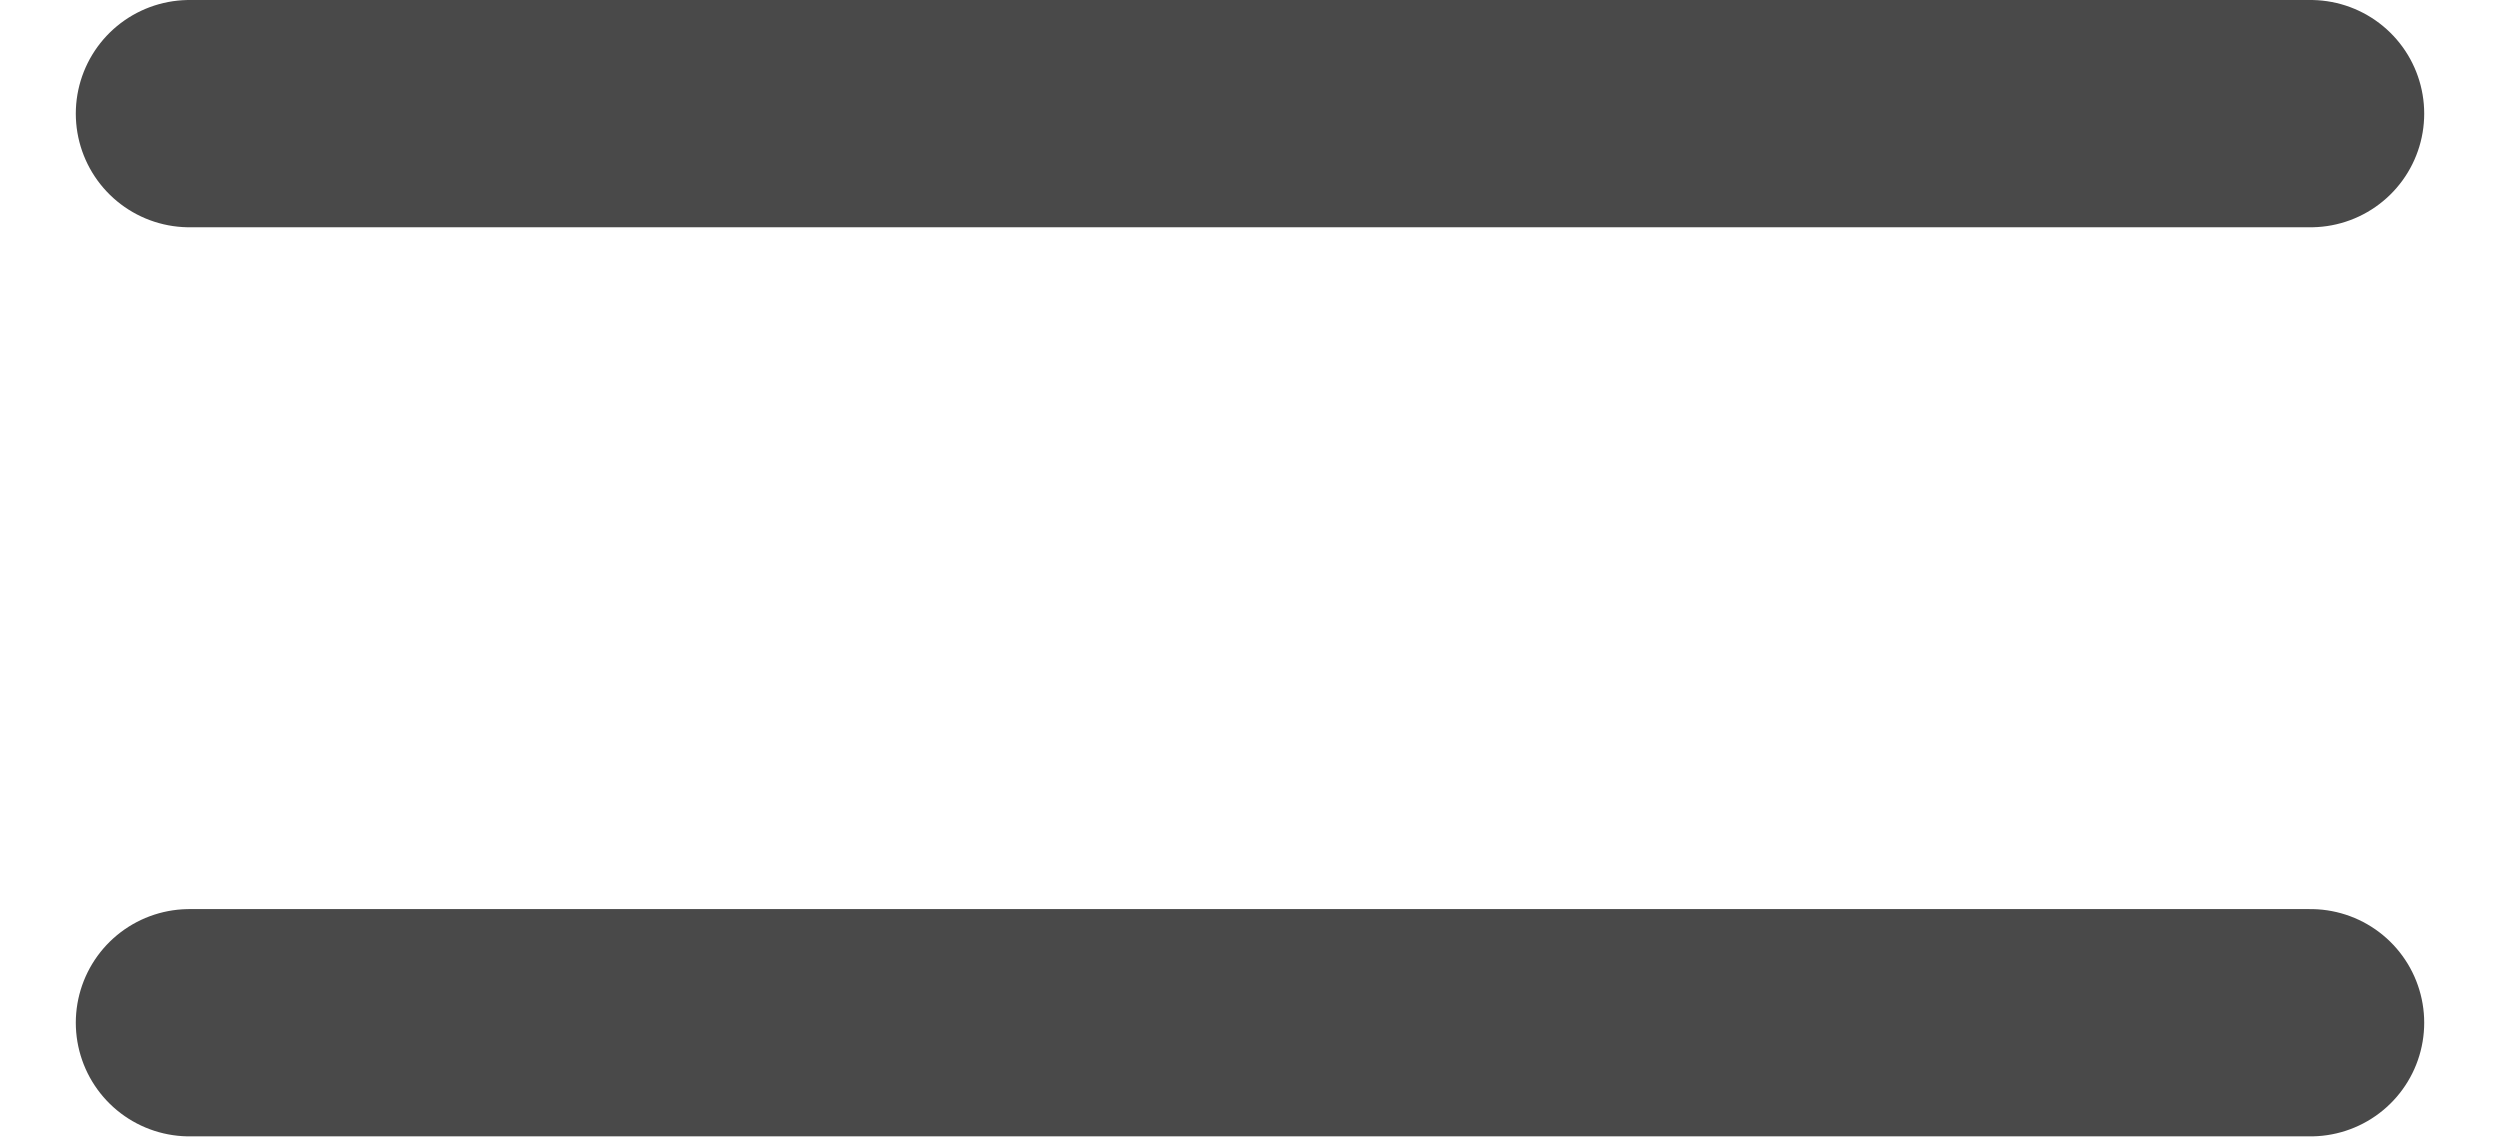
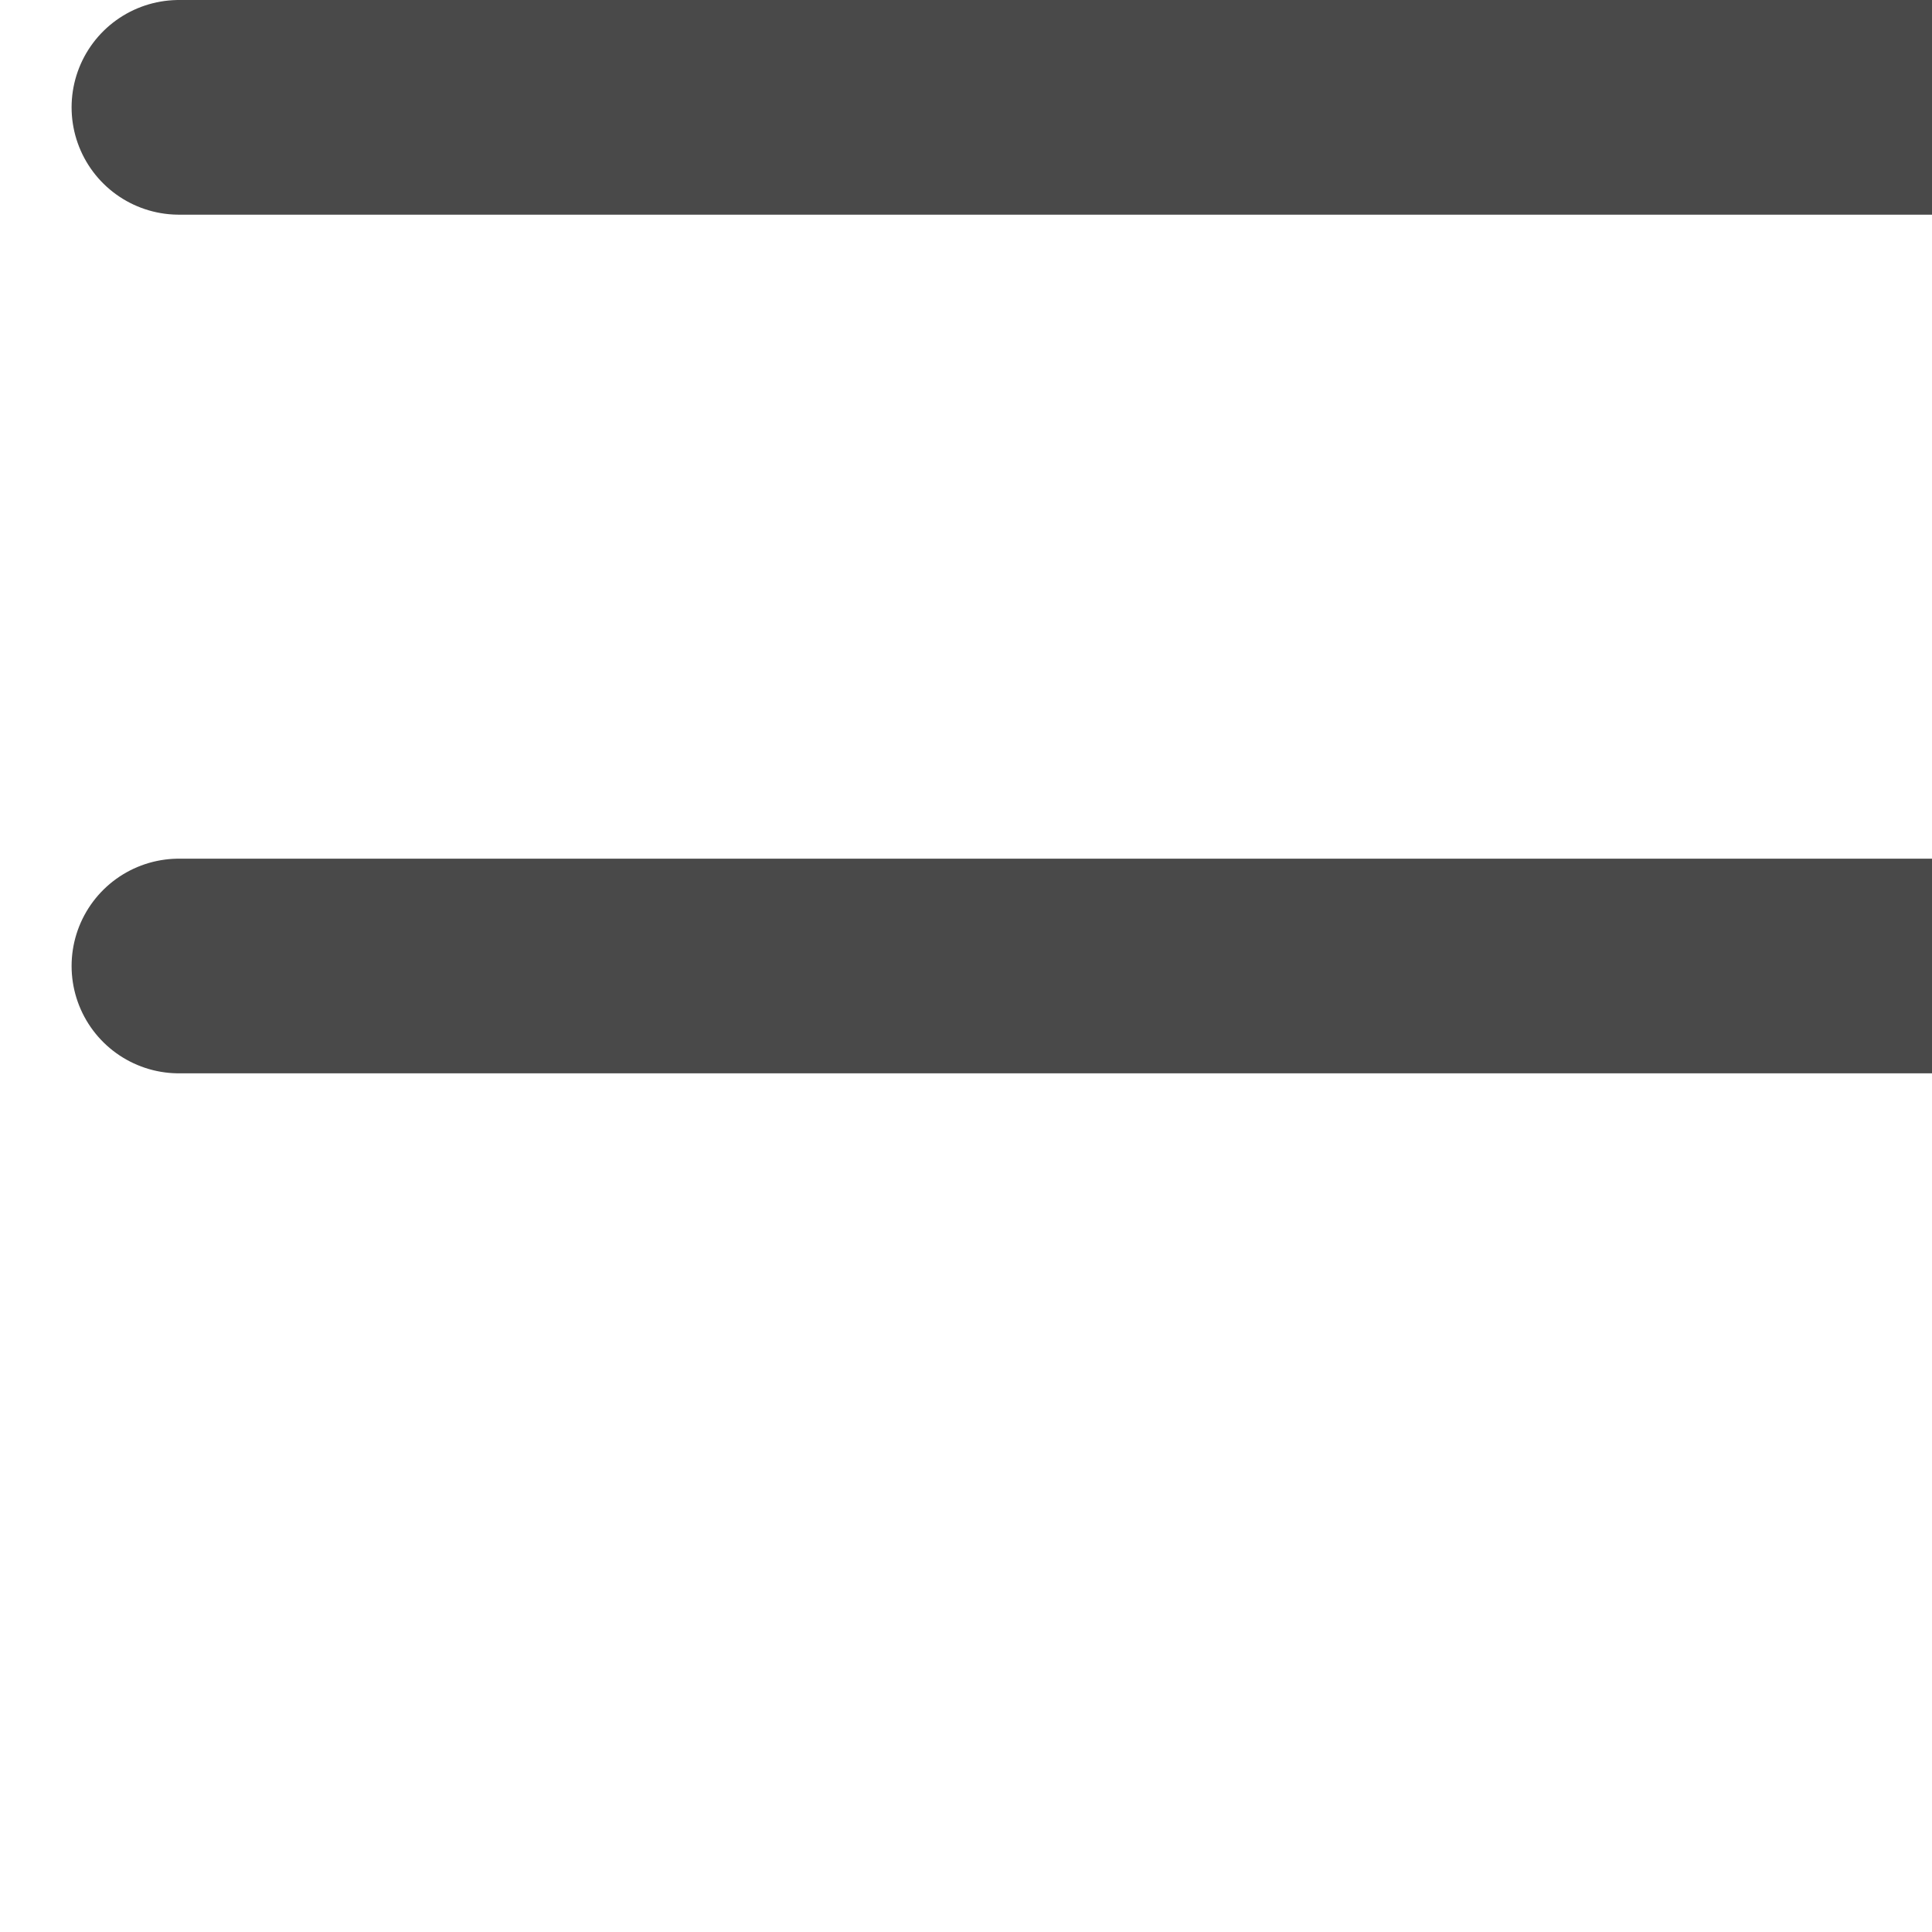
- <svg xmlns="http://www.w3.org/2000/svg" width="22px" height="10px" viewBox="0 0 22 10" version="1.1">
+ <svg xmlns="http://www.w3.org/2000/svg" width="18px" height="18px" viewBox="0 0 18 18" version="1.1">
  <defs />
  <g id="Screens-" stroke="none" stroke-width="1" fill="none" fill-rule="evenodd">
    <g id="dataset_mobile_01_01" transform="translate(-332, -22)">
      <g id="Group-5">
        <g id="icon/menu-24" transform="translate(327, 11)">
          <rect id="Rectangle-Copy-7" x="0" y="0" width="32" height="32" />
          <path d="M25.333,12 L6.667,12" id="Line-3" stroke="#494949" stroke-width="2" stroke-linecap="round" stroke-linejoin="round" />
          <path d="M25.333,20 L6.667,20" id="Line-3-Copy" stroke="#494949" stroke-width="2" stroke-linecap="round" stroke-linejoin="round" />
        </g>
      </g>
    </g>
  </g>
</svg>
